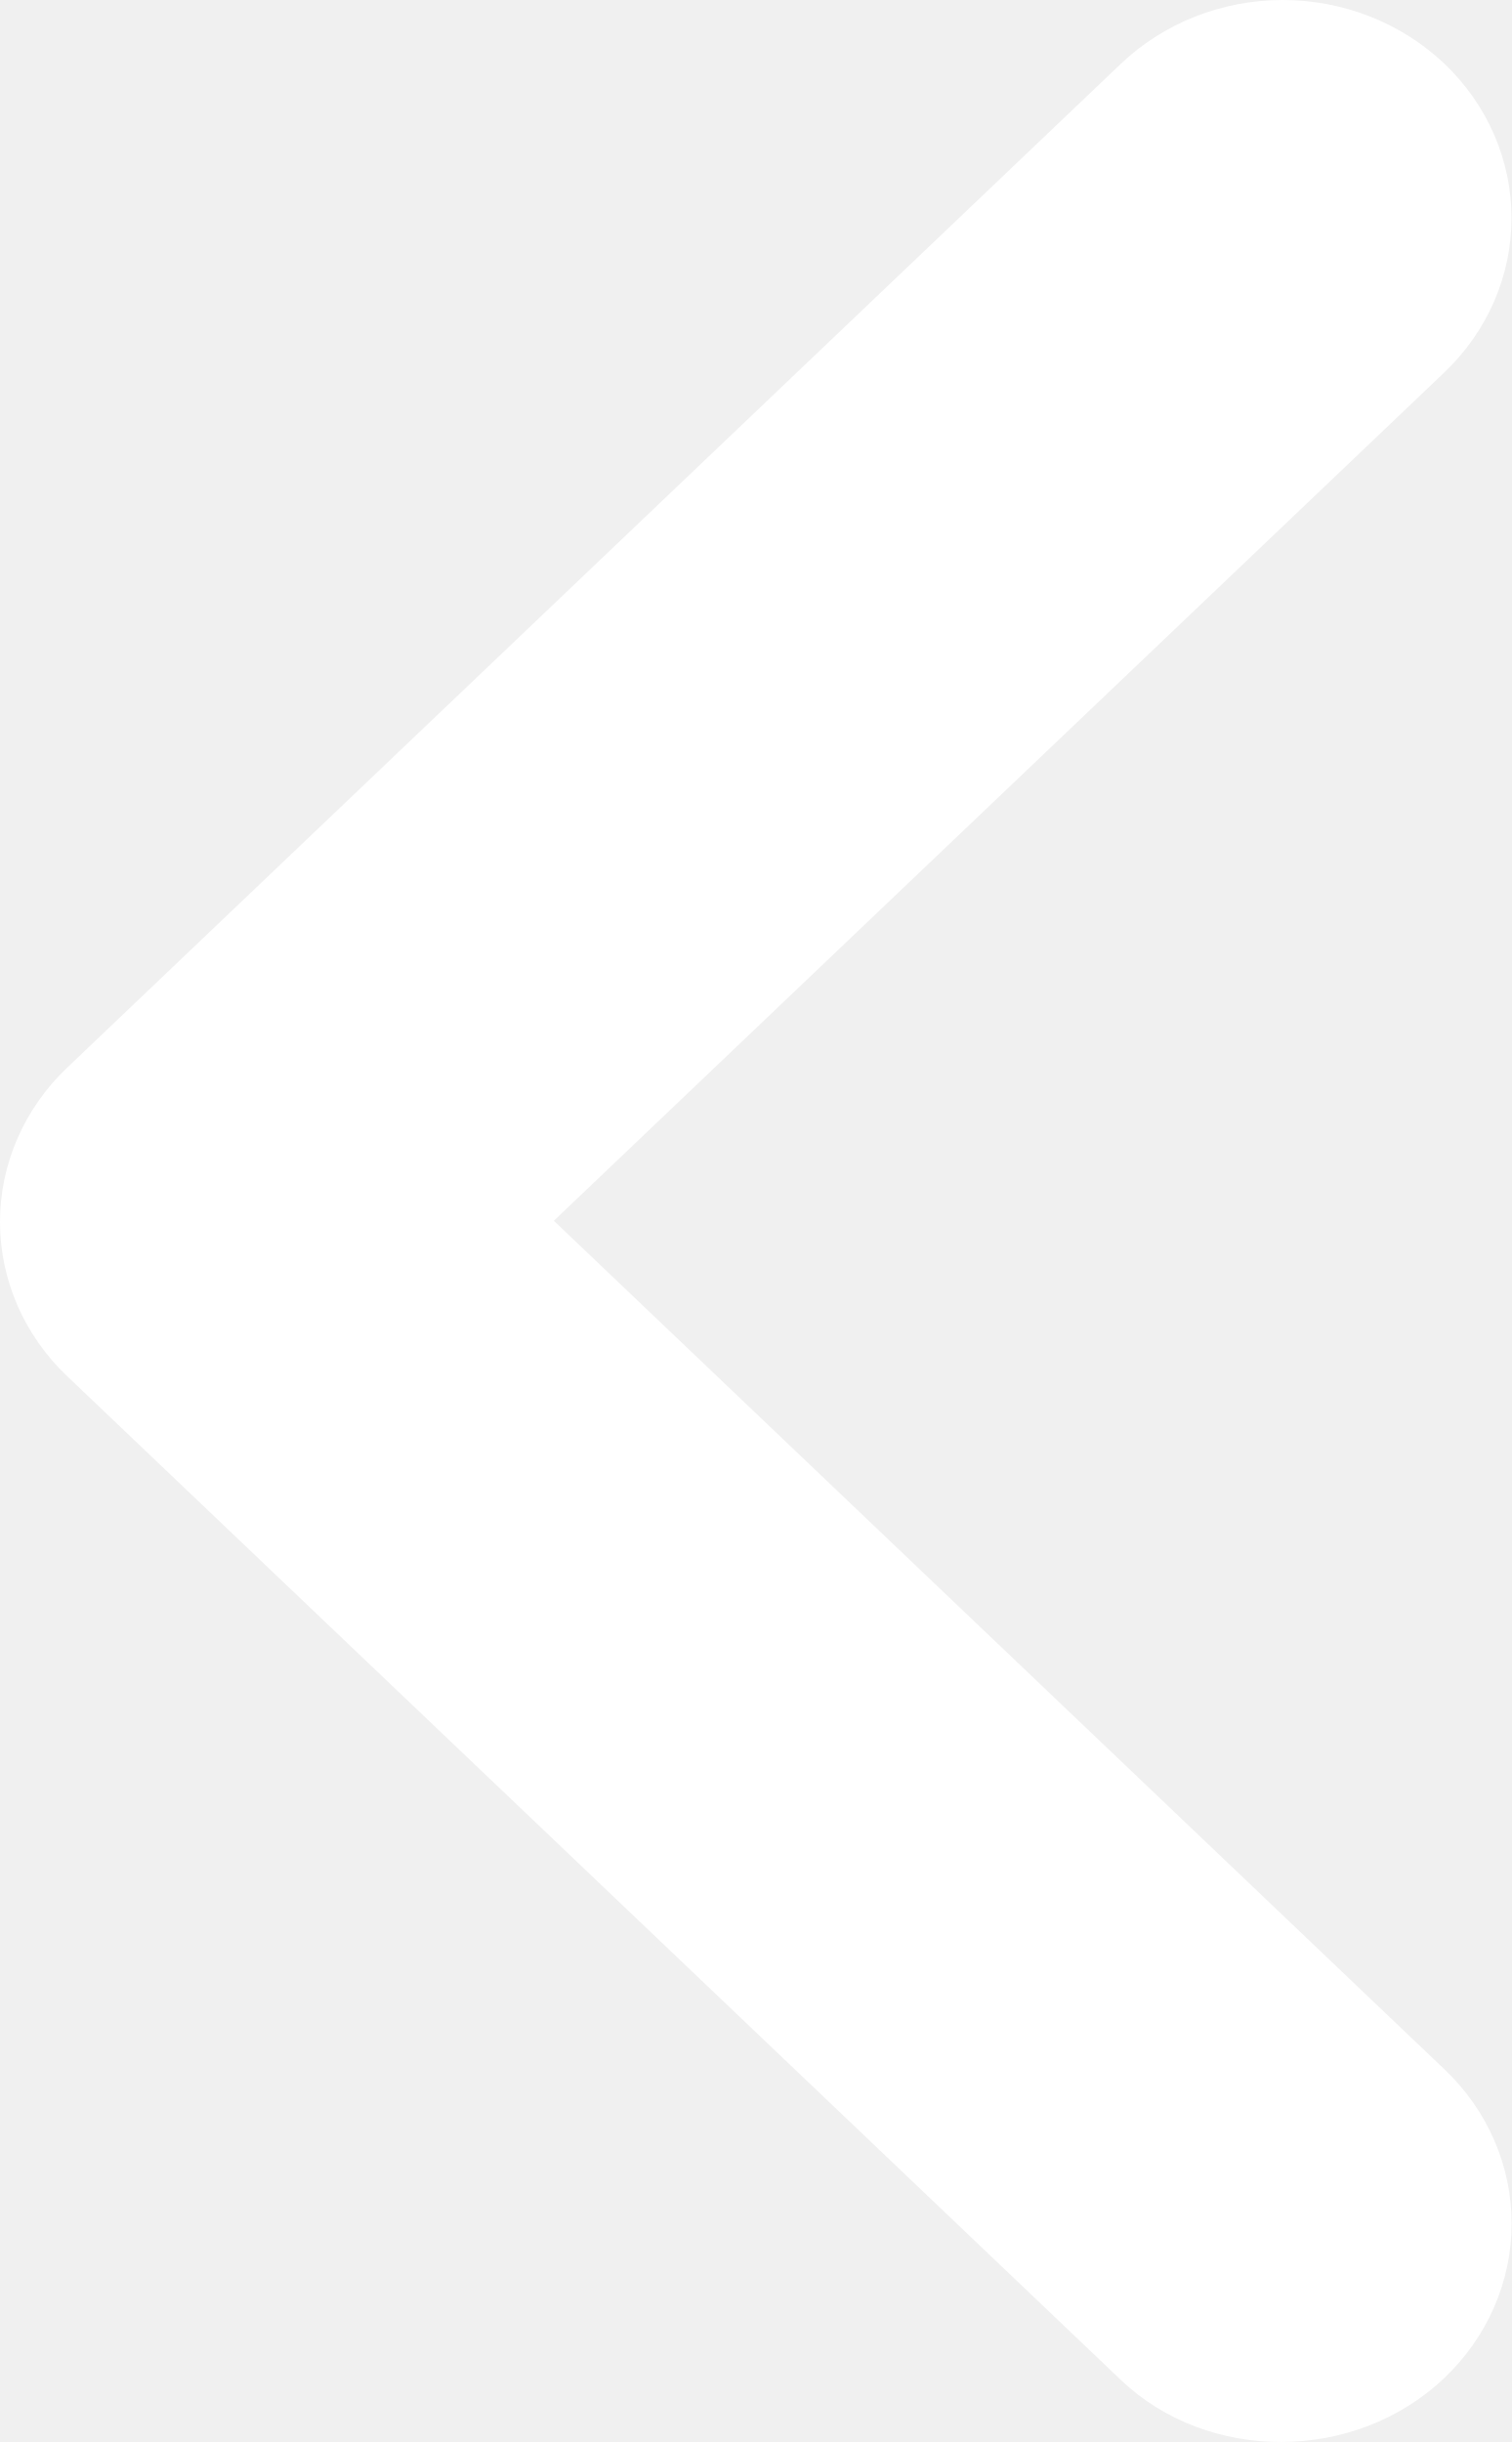
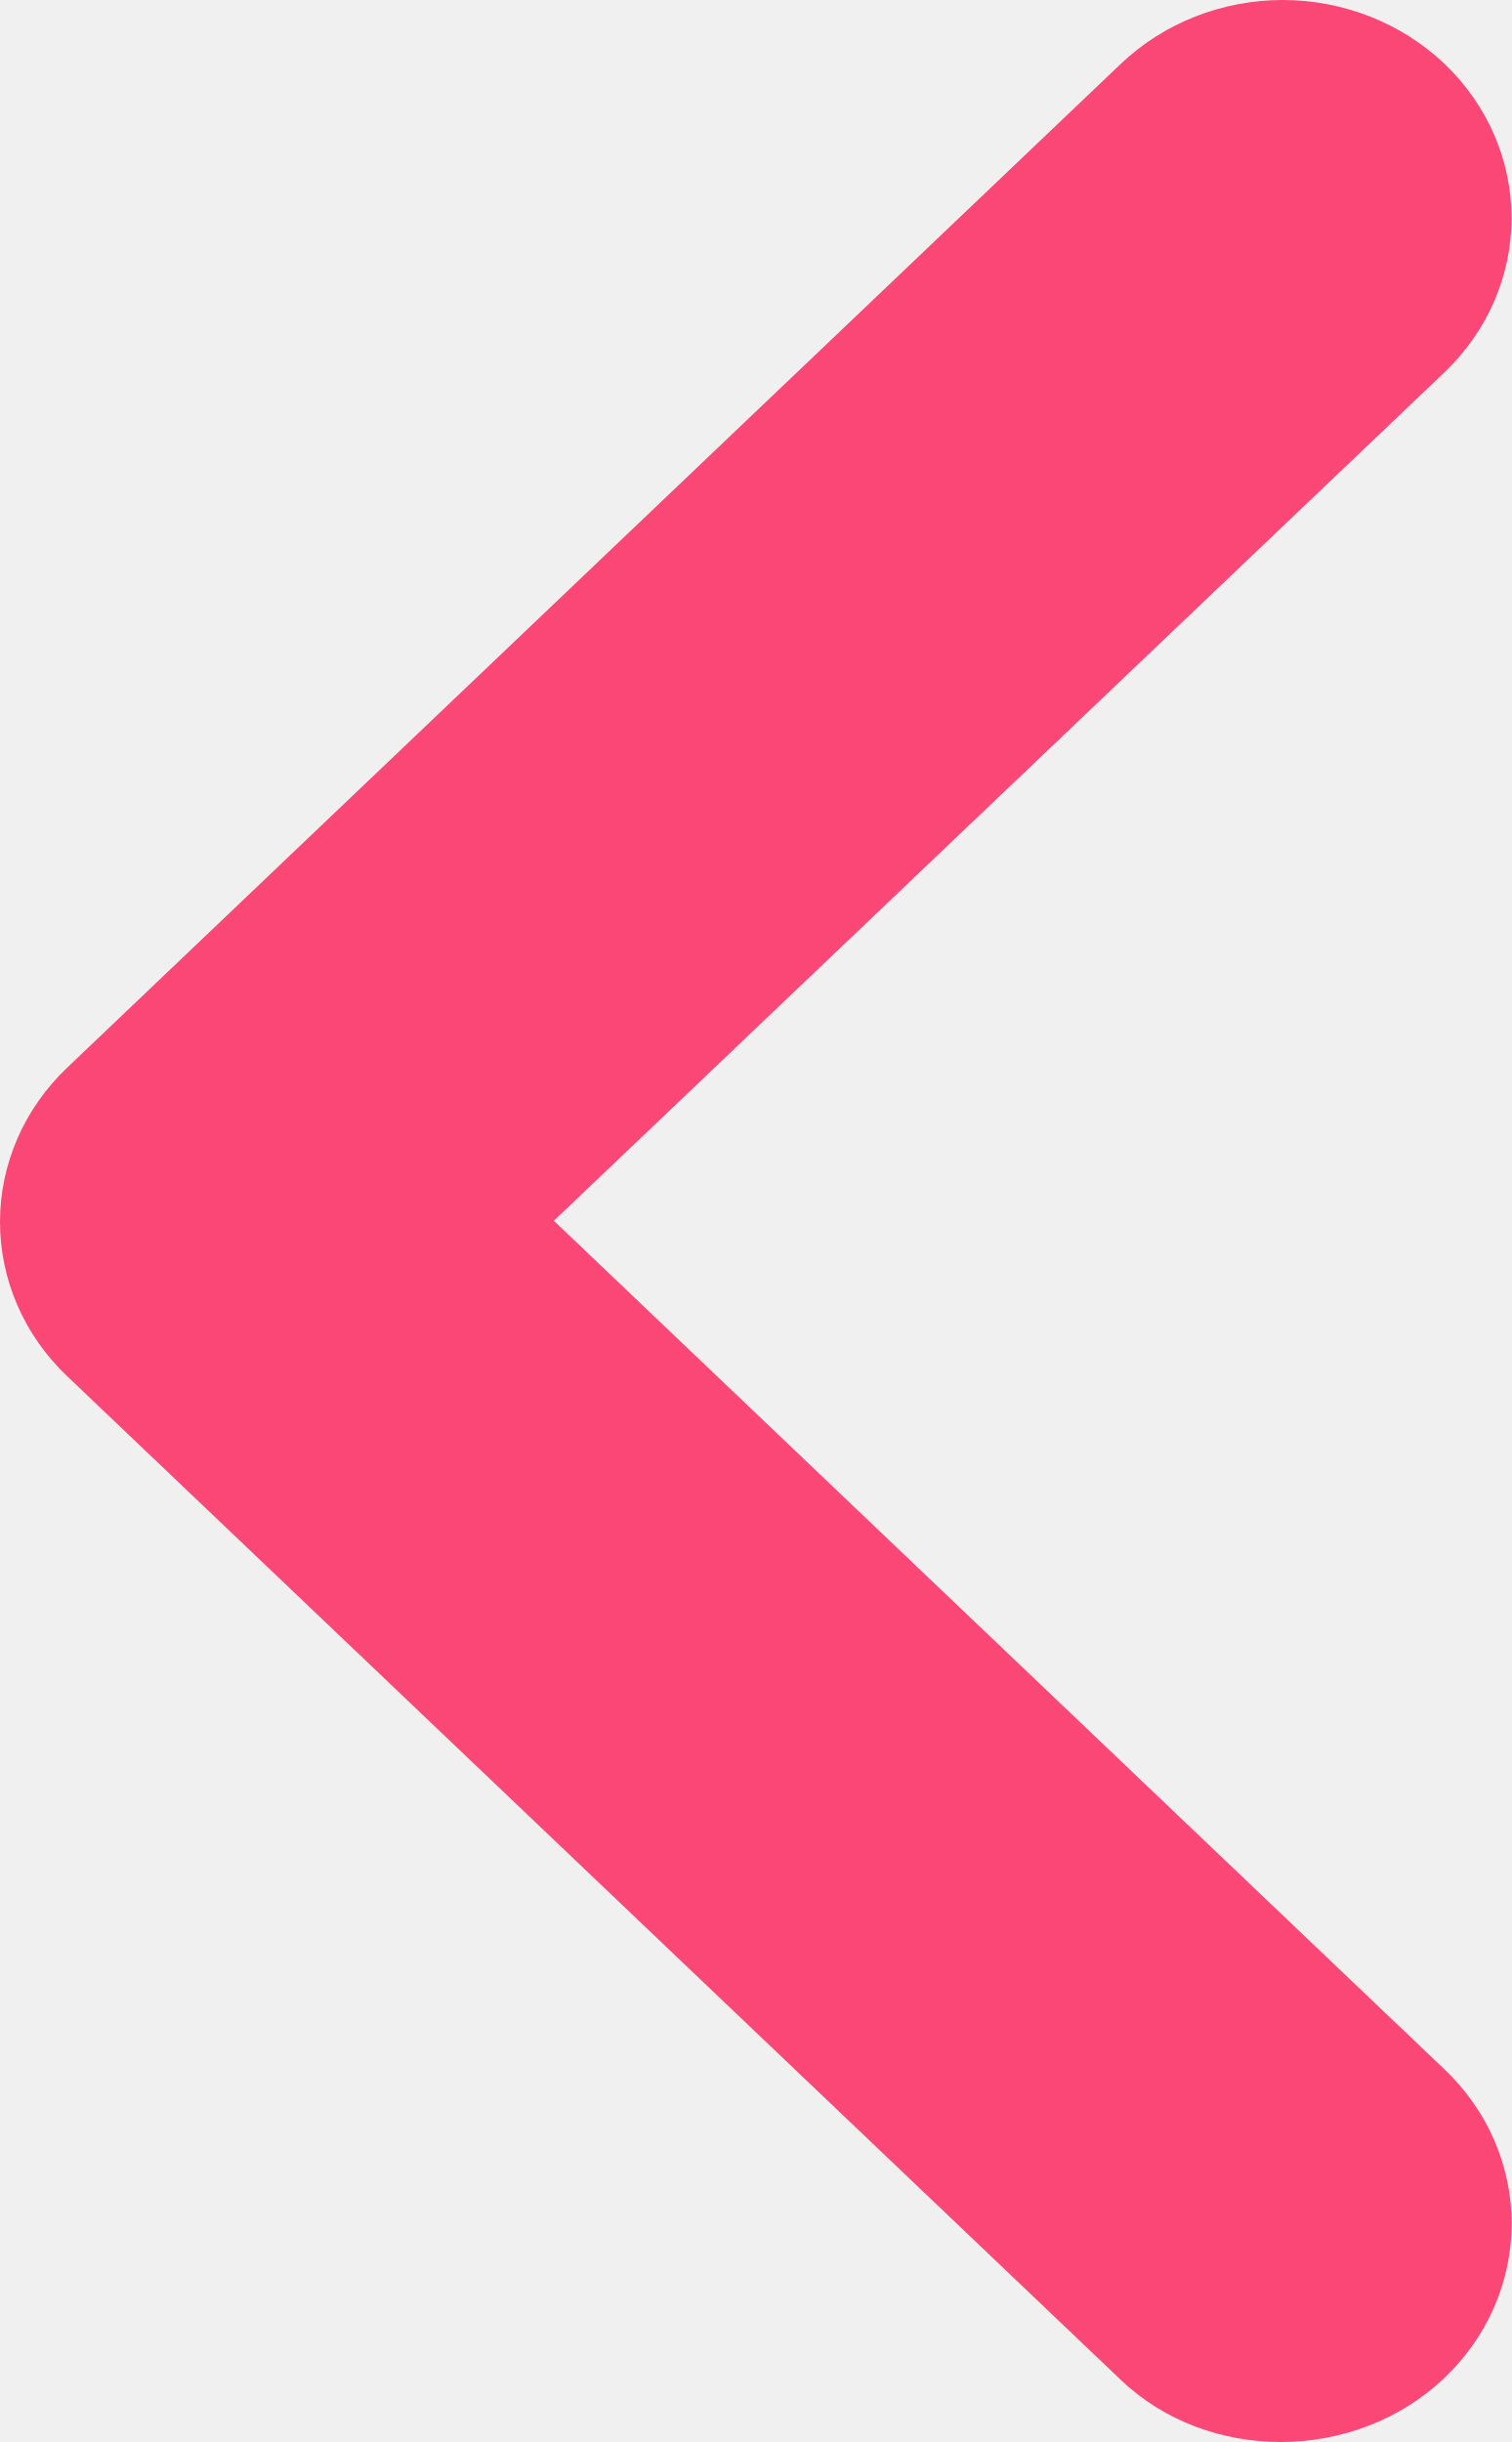
<svg xmlns="http://www.w3.org/2000/svg" width="13" height="21" viewBox="0 0 13 21" fill="none">
-   <path d="M12.423 20.448C12.606 20.273 12.751 20.067 12.85 19.839C12.949 19.612 13 19.368 13 19.122C13 18.875 12.949 18.631 12.85 18.404C12.751 18.176 12.606 17.97 12.423 17.796L4.763 10.498L12.423 3.201C12.792 2.849 12.999 2.372 12.999 1.875C12.999 1.378 12.792 0.901 12.423 0.549C12.053 0.198 11.553 1.07049e-06 11.031 1.07049e-06C10.509 1.07049e-06 10.008 0.198 9.639 0.549L0.577 9.182C0.394 9.356 0.249 9.563 0.15 9.79C0.051 10.018 3.63e-07 10.261 3.63e-07 10.508C3.63e-07 10.754 0.051 10.998 0.15 11.226C0.249 11.453 0.394 11.66 0.577 11.834L9.639 20.466C10.389 21.181 11.653 21.181 12.423 20.448Z" fill="white" />
+   <path d="M12.423 20.448C12.606 20.273 12.751 20.067 12.85 19.839C12.949 19.612 13 19.368 13 19.122C13 18.875 12.949 18.631 12.85 18.404C12.751 18.176 12.606 17.97 12.423 17.796L4.763 10.498L12.423 3.201C12.792 2.849 12.999 2.372 12.999 1.875C12.999 1.378 12.792 0.901 12.423 0.549C12.053 0.198 11.553 1.07049e-06 11.031 1.07049e-06C10.509 1.07049e-06 10.008 0.198 9.639 0.549L0.577 9.182C0.394 9.356 0.249 9.563 0.15 9.79C0.051 10.018 3.63e-07 10.261 3.63e-07 10.508C3.63e-07 10.754 0.051 10.998 0.15 11.226C0.249 11.453 0.394 11.66 0.577 11.834L9.639 20.466C10.389 21.181 11.653 21.181 12.423 20.448Z" fill="#FA4776" />
</svg>
